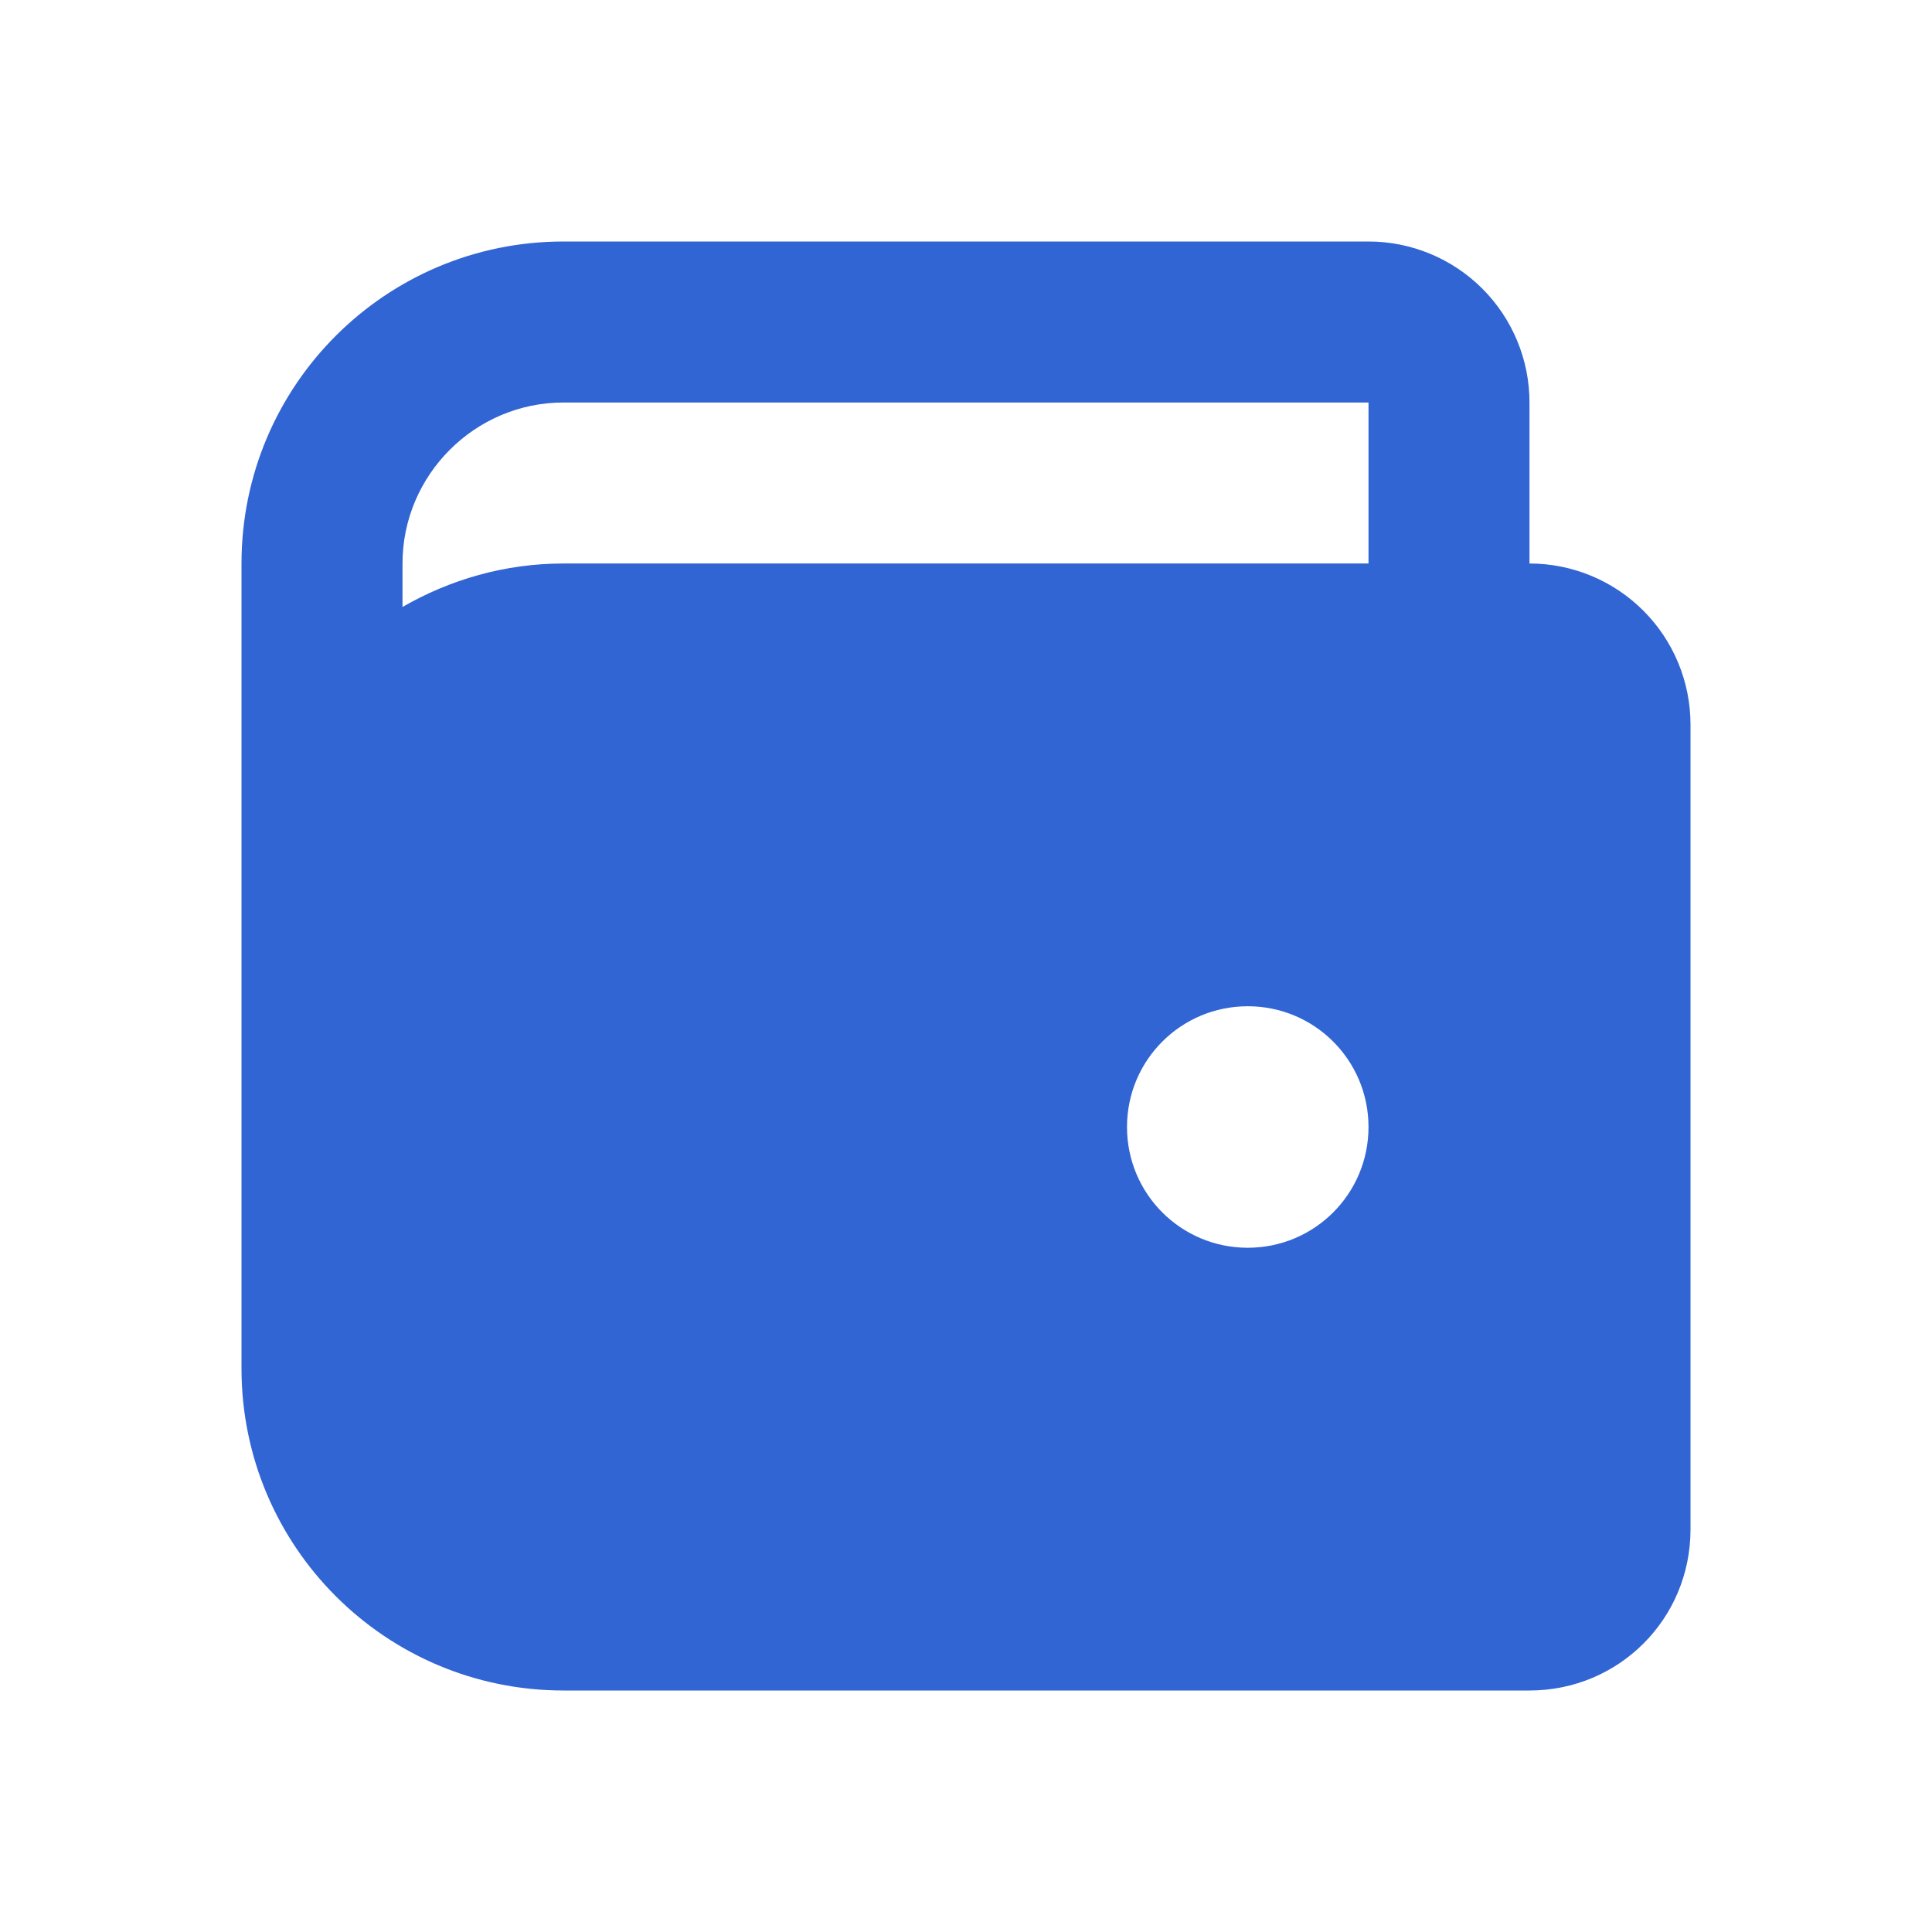
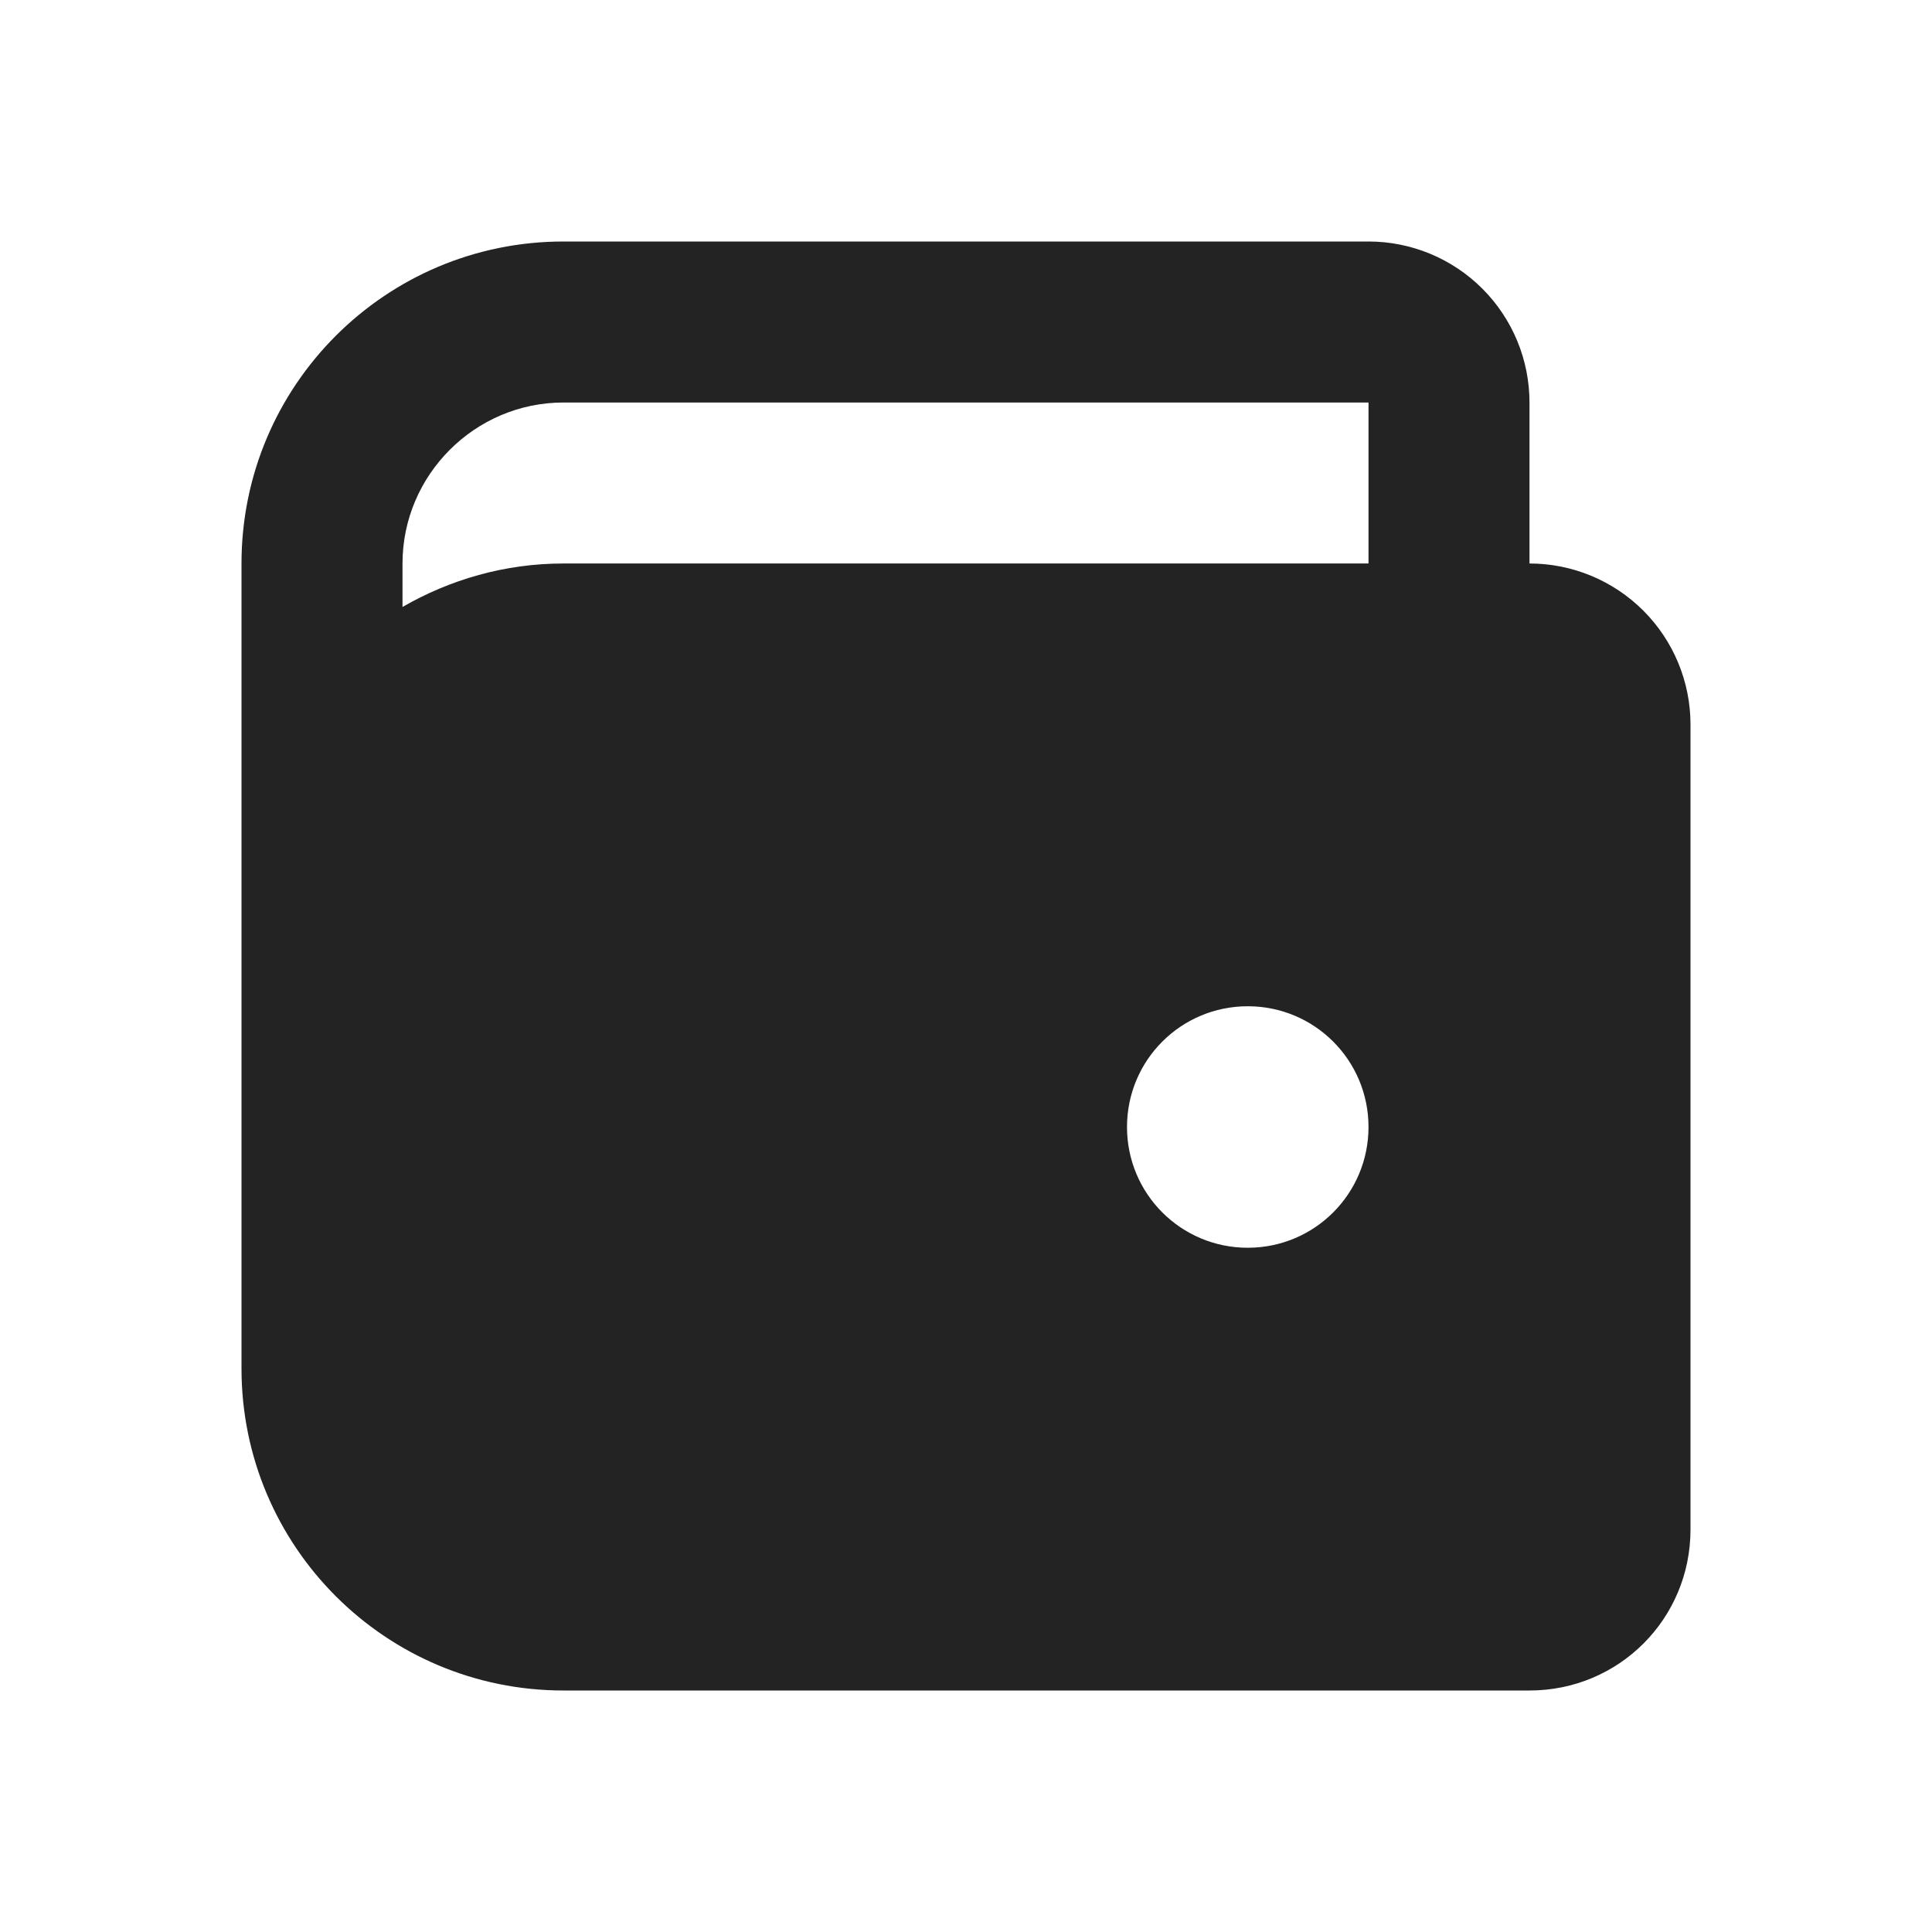
<svg xmlns="http://www.w3.org/2000/svg" width="128" height="128" viewBox="0 0 128 128" fill="none">
-   <path d="M90.667 16H37.333C25.547 16 16 25.547 16 37.333V90.667C16 102.453 25.547 112 37.333 112H101.333C107.253 112 112 107.253 112 101.333V48C112 45.171 110.876 42.458 108.876 40.458C106.875 38.457 104.162 37.333 101.333 37.333V26.667C101.333 23.838 100.21 21.125 98.209 19.124C96.209 17.124 93.496 16 90.667 16ZM90.667 26.667V37.333H37.333C33.44 37.333 29.813 38.4 26.667 40.213V37.333C26.667 31.467 31.467 26.667 37.333 26.667M82.667 82.667C78.24 82.667 74.667 79.093 74.667 74.667C74.667 70.24 78.24 66.667 82.667 66.667C87.093 66.667 90.667 70.24 90.667 74.667C90.667 79.093 87.093 82.667 82.667 82.667Z" fill="#3165D4" />
+   <path d="M90.667 16H37.333C25.547 16 16 25.547 16 37.333V90.667C16 102.453 25.547 112 37.333 112H101.333C107.253 112 112 107.253 112 101.333V48C112 45.171 110.876 42.458 108.876 40.458C106.875 38.457 104.162 37.333 101.333 37.333V26.667C101.333 23.838 100.21 21.125 98.209 19.124C96.209 17.124 93.496 16 90.667 16ZM90.667 26.667V37.333H37.333C33.44 37.333 29.813 38.4 26.667 40.213V37.333C26.667 31.467 31.467 26.667 37.333 26.667M82.667 82.667C78.24 82.667 74.667 79.093 74.667 74.667C74.667 70.24 78.24 66.667 82.667 66.667C87.093 66.667 90.667 70.24 90.667 74.667C90.667 79.093 87.093 82.667 82.667 82.667Z" fill="#232323" />
</svg>
